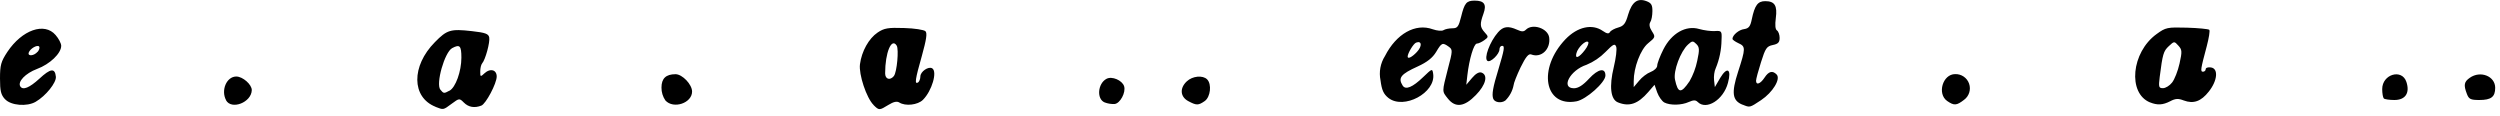
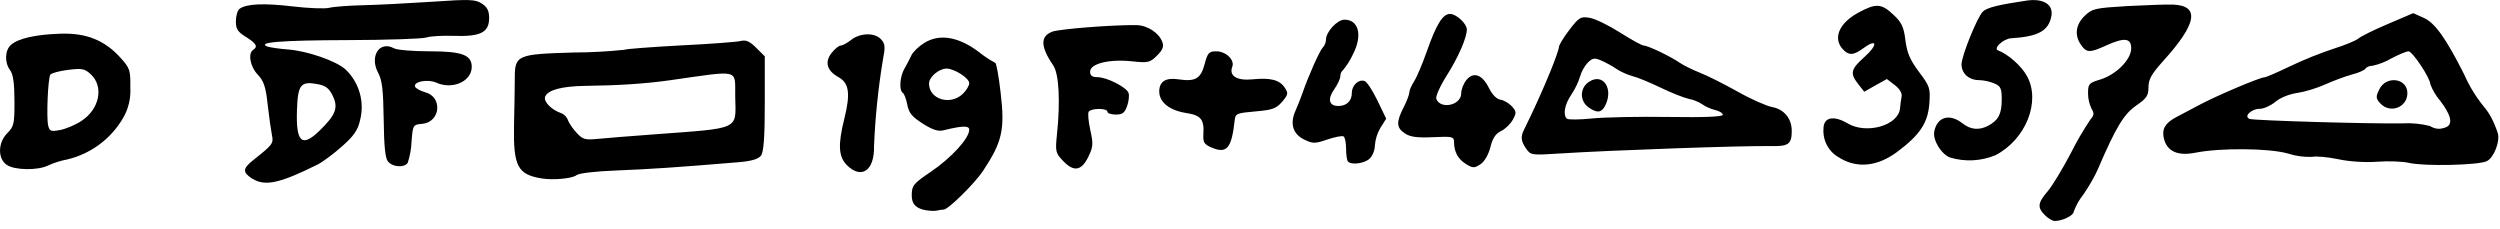
- <svg xmlns="http://www.w3.org/2000/svg" height="13" viewBox="0 0 281 13" width="281">
-   <path d="M48.95 12c-2.7-1.07-2.73-4.57-.07-7.26 1.37-1.4 1.77-1.51 4.17-1.24 1.51.17 1.86.3 1.94.71.1.54-.43 2.5-.8 2.92-.12.14-.21.54-.21.9 0 .63.01.64.51.18.63-.57 1.34-.36 1.34.39 0 .78-1.22 3.08-1.73 3.27-.77.3-1.44.18-1.96-.34-.5-.5-.52-.5-1.37.13-.97.72-.91.7-1.82.35zm1.57-1.8c.69-.37 1.34-2.18 1.34-3.72 0-1.35-.18-1.53-1.04-1.07-.85.46-1.86 4.03-1.32 4.67.36.44.4.45 1.02.11zm47.67 1.6c-.8-.79-1.68-3.45-1.53-4.58.19-1.46 1-2.9 1.98-3.56.74-.5 1.18-.57 2.98-.51 1.16.03 2.24.2 2.4.36.22.21.1.95-.4 2.76-.76 2.67-.84 3.24-.43 3 .14-.1.26-.4.26-.68 0-.54.91-1.17 1.33-.91.6.37-.03 2.53-1.04 3.54-.58.58-1.97.74-2.66.3-.27-.17-.65-.08-1.22.27-1.03.63-1.05.63-1.67.02zm2.29-3.27c.33-.42.57-2.97.31-3.4-.58-.94-1.3.78-1.3 3.11 0 .67.55.84.99.3zm95.38 3.24c-1.15-.47-1.27-1.32-.5-3.7.86-2.65.86-2.85.03-3.22-.36-.17-.66-.38-.66-.48 0-.42.72-1.03 1.32-1.1.51-.08.69-.3.85-1.1.33-1.57.67-2.04 1.51-2.04 1.07 0 1.38.5 1.19 1.91-.1.77-.06 1.26.13 1.38.16.1.3.48.3.84 0 .5-.17.68-.77.8-.68.14-.83.36-1.32 1.92-.31.97-.56 1.91-.56 2.09 0 .54.49.36.95-.34.47-.72.9-.83 1.36-.36.49.5-.43 2.01-1.75 2.89-1.3.86-1.24.84-2.08.5zM.58 11.17C.1 10.66 0 10.22 0 8.82c0-1.5.11-1.9.83-2.99C2.48 3.36 5 2.47 6.25 3.94c.35.4.63.94.63 1.21 0 .85-1.28 2.07-2.72 2.6-1.3.49-2.2 1.43-1.88 1.96.29.46 1.02.16 2.14-.86 1.26-1.17 1.76-1.23 1.86-.23.07.66-1.13 2.16-2.27 2.82-.97.57-2.78.42-3.43-.28zm3.66-5.35c.18-.23.25-.49.15-.6-.22-.21-1.01.25-1.16.69-.15.45.61.38 1-.1zm21.17 5.44c-.6-1.12.06-2.66 1.15-2.66.72 0 1.75.9 1.74 1.53-.03 1.38-2.29 2.26-2.9 1.13zm49.38.03a2.52 2.52 0 0 1-.44-1.45c0-1.02.5-1.5 1.58-1.5.76 0 1.86 1.15 1.86 1.95 0 1.3-2.1 2-3 1zm49.37.22c-.92-.38-.78-2.12.21-2.65.61-.33 1.76.16 1.98.83.22.7-.45 1.94-1.07 2a2.8 2.8 0 0 1-1.12-.18zm9.39-.15c-.9-.49-.97-1.46-.15-2.22.64-.6 1.79-.71 2.28-.22.54.54.38 1.98-.27 2.44-.72.5-.93.5-1.86 0zm29.19-.28c-.67-.85-.67-.7 0-3.33.55-2.07.55-2.17.1-2.5-.7-.5-.8-.46-1.42.59-.4.66-1 1.14-2.07 1.63-1.9.86-2.24 1.28-1.69 2.15.33.52 1.12.19 2.31-.96 1.01-.97 1.03-.98 1.12-.35.3 2.12-3.31 4.05-5.03 2.7-.55-.44-.75-.89-.89-1.98a3.7 3.7 0 0 1 .5-2.73c1.27-2.5 3.42-3.72 5.37-3.01.49.17 1.03.22 1.21.1.19-.12.63-.21 1-.21.57 0 .7-.18.98-1.3.38-1.55.6-1.81 1.53-1.81 1.07 0 1.36.43.98 1.47-.42 1.17-.4 1.5.14 2.1.44.48.44.53-.05.88-.28.2-.65.38-.83.38-.34 0-.86 1.74-1.07 3.57l-.12 1.06.65-.77c.42-.5.8-.7 1.07-.6.75.28.48 1.38-.64 2.52-1.29 1.34-2.31 1.46-3.15.4zm-3.48-5.24c.61-.65.56-1.3-.09-1.05-.3.11-.95 1.2-.95 1.57 0 .31.5.06 1.04-.52zm22.6 5.67c-.83-.33-1-1.79-.47-3.97.24-1 .37-2.03.27-2.29-.15-.39-.33-.3-1.21.6a6.46 6.46 0 0 1-2.12 1.43c-1.85.6-2.94 2.64-1.42 2.64.49 0 1.02-.34 1.71-1.09 1.02-1.1 1.83-1.25 1.83-.34 0 .77-2.17 2.7-3.26 2.9-3.61.67-4.38-3.68-1.23-6.98 1.35-1.4 3-1.77 4.2-.93.45.31.66.35.8.12.1-.17.53-.4.94-.51.6-.17.82-.44 1.1-1.44.43-1.43 1.06-1.9 2.06-1.52.54.2.68.43.67 1.12 0 .48-.1 1.04-.24 1.24-.15.25-.09.6.19 1.03.4.62.4.67-.43 1.34-.86.7-1.63 2.75-1.62 4.27v.66l.6-.71c.32-.4.9-.84 1.3-.99.4-.15.74-.47.74-.71 0-.25.31-1.07.7-1.84.92-1.81 2.52-2.72 4.02-2.28.53.15 1.32.26 1.76.23.76-.05.8 0 .75 1a8.56 8.56 0 0 1-.66 3.2c-.15.31-.23.9-.18 1.33l.09.77.6-1.03c.79-1.32 1.3-1 .87.56-.5 1.9-2.43 3.11-3.4 2.14-.23-.23-.47-.23-.99 0-.83.38-2.1.4-2.76.06-.27-.15-.62-.65-.8-1.13l-.3-.86-.71.82c-1.16 1.34-2.13 1.67-3.4 1.16zm8.03-2.35a7.9 7.9 0 0 0 .88-2.33c.27-1.25.25-1.53-.1-1.88-.38-.38-.47-.37-.93.05-.85.77-1.68 3-1.47 3.95.33 1.55.68 1.59 1.62.2zM178.16 5.6c.3-.39.45-.79.35-.88-.25-.25-1.16.61-1.32 1.26-.19.7.3.51.97-.38zm40.7 5.75c-1.15-.81-.5-3.02.9-3.02a1.6 1.6 0 0 1 1 2.89c-.84.65-1.12.67-1.9.13zm22.8.16c-2.53-1.03-2.1-5.63.74-7.68 1.03-.75 1.2-.78 3.42-.72 1.28.04 2.4.15 2.5.24.1.1-.04.92-.28 1.84-.7 2.62-.74 2.87-.42 2.87.16 0 .3-.13.3-.28 0-.16.26-.25.59-.2.86.12.74 1.48-.24 2.71-.87 1.11-1.72 1.41-2.82 1-.61-.24-.94-.22-1.52.09-.84.43-1.43.46-2.26.13zm2.48-2.23c.28-.35.66-1.32.84-2.14.3-1.35.29-1.55-.13-2.01-.46-.51-.47-.51-1.08.06-.6.56-.69.88-1.02 3.47-.14 1.13-.1 1.25.37 1.25.29 0 .75-.28 1.02-.63zm-76.3 1.82c-.18-.47-.04-1.29.58-3.3.67-2.24.74-2.65.42-2.65-.17 0-.3.18-.3.4 0 .53-1.01 1.51-1.34 1.3-.45-.27.25-2.16 1.18-3.22.58-.67 1.14-.74 2.14-.29.52.24.75.24.99 0 .74-.74 2.48-.16 2.62.88.17 1.33-.9 2.33-2.02 1.9-.3-.12-.62.28-1.2 1.46-.43.9-.78 1.8-.78 1.99a3.3 3.3 0 0 1-.93 1.73c-.45.33-1.2.22-1.36-.2zm100.1-.04c-.1-.1-.18-.57-.18-1.05 0-1.67 2.22-2.32 2.72-.8.41 1.24-.11 2.03-1.35 2.03-.56 0-1.1-.08-1.2-.18zm9.34-.5c-.39-1.01-.32-1.37.33-1.82 1.2-.84 2.85-.18 2.85 1.13 0 1.02-.45 1.37-1.78 1.37-.99 0-1.18-.1-1.4-.68z" />
+ <svg xmlns="http://www.w3.org/2000/svg" height="21" viewBox="0 0 230 21" width="230">
+   <path d="M188.14 19.8c-.72-.7-.67-1.14.22-2.17.42-.48 1.38-2.06 2.14-3.51a28.84 28.84 0 0 1 1.82-3.13c.34-.39.36-.57.1-.99a3.26 3.26 0 0 1-.32-1.43c0-.85.09-.94 1.11-1.25 1.47-.44 2.86-1.84 2.86-2.87 0-.96-.62-1.03-2.34-.25-1.47.67-1.77.66-2.27-.06-.63-.9-.5-1.87.33-2.68.7-.67.95-.72 3.9-.9 1.74-.09 3.62-.16 4.17-.14 2.56.08 2.29 1.74-.88 5.23-1.04 1.16-1.32 1.65-1.32 2.37 0 .78-.17 1.03-1.14 1.7-1.12.77-1.87 2.01-3.5 5.81-.27.64-.88 1.7-1.36 2.38a5.5 5.5 0 0 0-.88 1.57c0 .34-1.04.85-1.74.85-.2 0-.61-.23-.9-.53zM85.2 19.35c-.94-.18-1.32-.57-1.32-1.36 0-.92.15-1.1 1.72-2.16 1.92-1.3 3.57-3.1 3.57-3.9 0-.39-.64-.37-2.38.06-.48.12-1-.05-1.9-.62-.99-.63-1.28-.99-1.42-1.74-.1-.52-.28-1-.41-1.09-.36-.22-.28-1.49.15-2.23.21-.36.5-.91.64-1.22.14-.31.68-.83 1.2-1.15 1.38-.85 3.1-.57 4.95.8a9.59 9.59 0 0 0 1.56 1.04c.1 0 .33 1.25.5 2.77.4 3.38.15 4.5-1.62 7.17-.77 1.16-3.2 3.56-3.62 3.56-.14 0-.4.04-.6.09-.2.05-.65.04-1.02-.03zm3.36-10.7c.34-.32.61-.77.61-1 0-.46-1.37-1.34-2.08-1.34s-1.62.77-1.62 1.38c0 1.44 1.94 2.04 3.09.96zm-65.34 7.8c-.94-.61-.91-.95.14-1.77 1.72-1.36 1.82-1.5 1.66-2.24-.08-.39-.26-1.64-.39-2.78-.18-1.69-.36-2.2-.92-2.8-.69-.71-.92-1.96-.42-2.27.46-.29.29-.6-.66-1.19-.76-.47-.93-.73-.93-1.44 0-.48.15-1 .33-1.14.61-.47 2.21-.55 4.9-.23 1.45.17 2.96.23 3.35.13.38-.1 1.8-.21 3.14-.24S37.62.3 39.76.16c3.47-.24 3.97-.22 4.57.17.5.32.67.67.67 1.33 0 1.32-.79 1.72-3.21 1.64-1.07-.04-2.23.03-2.57.15-.34.12-3.62.23-7.28.24-6.15.02-8.37.2-7.32.6.22.07 1.06.2 1.86.26 1.8.14 4.41 1.04 5.3 1.83a4.79 4.79 0 0 1 1.34 4.7c-.2.9-.57 1.43-1.67 2.4-.77.68-1.76 1.42-2.2 1.64-3.48 1.74-4.88 2.05-6.02 1.32zm6.17-4.42c1.5-1.46 1.75-2.11 1.23-3.2-.34-.71-.64-.94-1.4-1.09-1.56-.29-1.82.04-1.9 2.4-.1 2.96.45 3.46 2.07 1.89zm20.47 4.39c-2.25-.36-2.64-1.12-2.57-4.92.04-1.62.07-3.55.07-4.29 0-2.15.2-2.23 5.44-2.38a46.4 46.4 0 0 0 4.64-.25c.12-.08 2.44-.25 5.15-.4 2.7-.13 5.21-.32 5.56-.41.48-.12.83.03 1.42.63l.79.78v4.34c0 3.11-.1 4.46-.35 4.8-.24.31-.85.5-2.03.6-5.74.48-8.15.64-11.18.76-2.03.08-3.54.25-3.77.44-.36.3-2.12.47-3.17.3zm10.34-4.06c8-.6 7.5-.36 7.44-3.48-.04-2.58.58-2.43-6.12-1.48-2.2.3-4.5.46-7.67.5-2.17.03-3.46.38-3.7 1-.17.44.6 1.22 1.5 1.52.25.08.52.37.6.64.1.26.45.79.8 1.16.55.6.78.67 1.9.56.7-.07 3.07-.26 5.25-.42zm17.71 2.83c-.77-.78-.83-1.87-.23-4.28.57-2.29.44-3.26-.52-3.8-1.08-.59-1.32-1.4-.65-2.24.29-.37.67-.68.84-.68.17 0 .61-.24.97-.53.84-.65 2.17-.67 2.74-.04.38.42.4.7.16 1.92a65.63 65.63 0 0 0-.81 7.91c.05 2.24-1.15 3.08-2.5 1.74zM.61 15.16c-.84-.59-.8-2.05.07-2.92.6-.6.66-.86.65-2.96 0-1.6-.12-2.46-.4-2.82-.52-.7-.49-1.83.08-2.33.67-.6 2.29-.96 4.57-1.03 2.37-.08 4.07.61 5.53 2.24.84.93.9 1.12.88 2.72a4.94 4.94 0 0 1-.68 2.82 8.1 8.1 0 0 1-5.13 3.79 7.6 7.6 0 0 0-1.72.54c-.96.49-3.13.46-3.85-.05zm6.9-4.05c1.65-1.08 2.05-3.13.86-4.26-.58-.54-.81-.58-2.12-.42-.8.1-1.53.3-1.62.44-.22.36-.37 3.92-.2 4.67.13.54.25.58 1.1.42.54-.1 1.43-.48 1.99-.85zm90.3 3.7c-.7-.73-.73-.86-.57-2.45.32-3 .18-5.55-.32-6.3-1.2-1.77-1.24-2.72-.1-3.15.64-.24 5.54-.63 7.69-.6 1.03 0 2.1.7 2.42 1.54.16.43.05.73-.49 1.27-.65.64-.8.68-2.3.52-2.08-.22-3.85.21-3.85.95 0 .37.19.51.68.51.85 0 2.65.91 2.85 1.44.09.22.03.76-.12 1.2-.23.65-.43.8-1.05.8-.42 0-.77-.12-.77-.26 0-.35-1.5-.34-1.72 0-.1.15-.02.91.15 1.7.28 1.25.26 1.53-.18 2.44-.63 1.3-1.34 1.42-2.31.4zm37.06.28c-.73-.45-1.09-1.1-1.1-2.03 0-.49-.16-.52-1.93-.44-1.45.07-2.1-.02-2.58-.34-.8-.52-.82-1.04-.13-2.4.3-.57.53-1.2.53-1.39 0-.19.2-.64.44-1.01s.76-1.6 1.16-2.73c.87-2.49 1.47-3.47 2.14-3.47.58 0 1.55.9 1.55 1.43 0 .75-.78 2.55-1.85 4.24-.62.98-1.04 1.93-.96 2.15.39 1 2.29.58 2.29-.5 0-.36.21-.91.48-1.24.65-.8 1.47-.5 2.08.75.3.6.7 1.01 1.05 1.06.3.04.78.32 1.05.61.43.49.44.6.08 1.25-.22.39-.7.85-1.08 1.03-.5.24-.78.67-.98 1.5-.18.69-.54 1.31-.91 1.55-.56.37-.69.37-1.33-.02zm-99.17-.22c-.26-.32-.37-1.4-.4-3.87-.04-2.7-.14-3.61-.5-4.28-.83-1.53.1-3 1.44-2.28.28.16 1.75.28 3.26.28 3 0 3.9.33 3.9 1.43 0 1.34-1.77 2.13-3.27 1.45-.75-.34-2.1-.1-1.95.36.06.17.48.4.94.53 1.62.42 1.41 2.74-.26 2.9-.87.08-.88.1-1 1.67a7.16 7.16 0 0 1-.35 1.92c-.3.47-1.38.4-1.8-.11zm133.6-.32a2.8 2.8 0 0 1-1.54-2.7c0-1.06.91-1.27 2.22-.5 1.73 1.03 4.65.2 4.82-1.36.03-.35.1-.86.15-1.13.05-.3-.2-.71-.64-1.04l-.72-.55-1.04.58-1.04.59-.55-.7c-.78-1-.7-1.36.57-2.5 1.24-1.1 1.2-1.75-.06-.83-.95.7-1.38.72-1.95.1-.9-1.01-.32-2.38 1.42-3.33 1.64-.9 2.15-.87 3.26.18.76.71.95 1.12 1.1 2.36.15 1.16.43 1.8 1.25 2.9 1 1.32 1.05 1.5.95 2.9-.13 1.78-.86 2.88-2.94 4.44-1.79 1.34-3.65 1.55-5.26.6zm52.3.43c-.58-.13-1.89-.18-2.9-.1-1.12.08-2.54-.01-3.57-.23-.95-.2-2.04-.3-2.42-.22a6.32 6.32 0 0 1-2.2-.3c-1.7-.5-6.24-.54-8.54-.08-1.62.32-2.6-.12-2.89-1.3-.21-.86.1-1.42 1.11-1.96l2.23-1.18c1.61-.85 5.51-2.5 5.92-2.5.14 0 1.22-.47 2.4-1.04a36 36 0 0 1 3.99-1.6c1.02-.32 2.03-.74 2.25-.93.21-.19 1.44-.8 2.72-1.34l2.32-.99 1 .45c1 .46 2.02 1.88 3.68 5.18a12.93 12.93 0 0 0 1.83 2.99c.5.57.93 1.4 1.26 2.4.24.74-.33 2.24-.99 2.59-.71.38-5.79.5-7.2.16zm3.42-3.27c.67-.26.5-1.1-.5-2.41a5.28 5.28 0 0 1-.93-1.55c0-.56-1.64-3.03-2.01-3.03-.19 0-.9.3-1.59.66a5.8 5.8 0 0 1-1.72.67c-.26 0-.54.11-.63.25-.09.15-.64.4-1.24.55-.6.16-1.7.57-2.44.9-.74.34-1.92.7-2.6.8-.74.1-1.58.44-2.03.82-.42.35-1.06.64-1.42.64-.8 0-1.52.71-.95.93.4.15 10.9.46 14.06.41a8.25 8.25 0 0 1 2.52.24c.53.3.9.34 1.48.12zm-6.04-2.2c-.4-.45-.42-.6-.1-1.26.62-1.33 2.6-1.08 2.6.32 0 1.32-1.61 1.92-2.5.93zm-94.96 5.36c-.1-.1-.18-.63-.18-1.18 0-.55-.1-1.06-.23-1.14-.13-.08-.8.05-1.48.28-1.14.39-1.34.4-2.12.02-1.06-.5-1.36-1.46-.83-2.65.2-.46.5-1.2.65-1.64.54-1.57 1.57-3.88 1.86-4.18.17-.16.3-.49.3-.73 0-.72 1.04-1.84 1.7-1.84 1.33 0 1.68 1.47.77 3.21a6.65 6.65 0 0 1-.91 1.44c-.13.08-.24.33-.24.55 0 .23-.25.76-.55 1.19-.65.91-.5 1.55.36 1.55.77 0 1.25-.46 1.25-1.21 0-.7.64-1.29 1.18-1.08.22.08.75.9 1.18 1.8l.8 1.66-.53.84a3.72 3.72 0 0 0-.51 1.62c0 .43-.22.98-.49 1.22-.48.44-1.65.6-1.98.27zm55.38-.38c-.8-.3-1.6-1.61-1.45-2.38.26-1.36 1.4-1.7 2.59-.77.76.6 1.54.67 2.39.22.92-.5 1.22-1.07 1.23-2.36 0-1.05-.08-1.26-.67-1.52a4.13 4.13 0 0 0-1.43-.31c-.92 0-1.6-.61-1.6-1.45 0-.77 1.44-4.33 1.96-4.85.37-.37 1.42-.63 4.06-1.02 1.51-.21 2.44.36 2.25 1.42-.25 1.37-1.22 1.9-3.7 2.05-.72.04-1.69.94-1.2 1.12.9.34 2.12 1.4 2.64 2.34 1.31 2.33-.08 5.85-2.89 7.3a6.22 6.22 0 0 1-4.18.21zm-38.99-.8c-.48-.7-.53-1.1-.2-1.76a83.42 83.42 0 0 0 2.41-5.32c.44-1.08.8-2.1.8-2.28 0-.18.43-.89.96-1.58.89-1.16 1.03-1.25 1.87-1.11.5.08 1.75.69 2.79 1.35 1.04.66 2.02 1.2 2.18 1.2.38 0 2.44.98 3.31 1.58.37.25 1.2.66 1.86.92.65.25 2.2 1.03 3.44 1.72 1.23.7 2.68 1.34 3.21 1.44 1.1.2 1.81 1.07 1.8 2.2 0 1.2-.3 1.42-1.86 1.39-2.59-.05-14.76.38-19.46.68-2.6.17-2.7.16-3.11-.44zm13.13-2.93c3.28.05 4.96-.02 4.96-.2 0-.15-.32-.35-.72-.44-.4-.1-.91-.33-1.13-.5a3.55 3.55 0 0 0-1.26-.52c-.47-.1-1.66-.57-2.64-1.05-.98-.47-2.14-.95-2.57-1.05-.42-.11-1.08-.4-1.45-.65-.37-.26-1-.6-1.41-.78-.63-.27-.8-.24-1.25.2-.29.3-.6.86-.7 1.26a6.5 6.5 0 0 1-.8 1.66c-.62.92-.8 1.85-.42 2.23.1.1 1.15.1 2.31-.02 1.17-.12 4.35-.18 7.08-.14zm-7.41-.9a1.4 1.4 0 0 1 .07-2.34c1.3-.85 2.29.67 1.45 2.25-.34.62-.74.64-1.52.1zm-34.65 3.72c-.7-.3-.81-.47-.77-1.23.09-1.36-.23-1.75-1.56-1.95-1.55-.24-2.5-.99-2.5-1.98 0-.93.6-1.3 1.78-1.12 1.53.23 2.04-.06 2.39-1.38.28-1.06.4-1.2 1.07-1.2.9 0 1.72.8 1.48 1.42-.32.84.41 1.3 1.86 1.16 1.66-.17 2.5.05 2.97.77.34.5.31.64-.25 1.3-.54.62-.9.75-2.46.88-1.71.15-1.84.2-1.9.82-.28 2.57-.72 3.1-2.11 2.51z" />
</svg>
